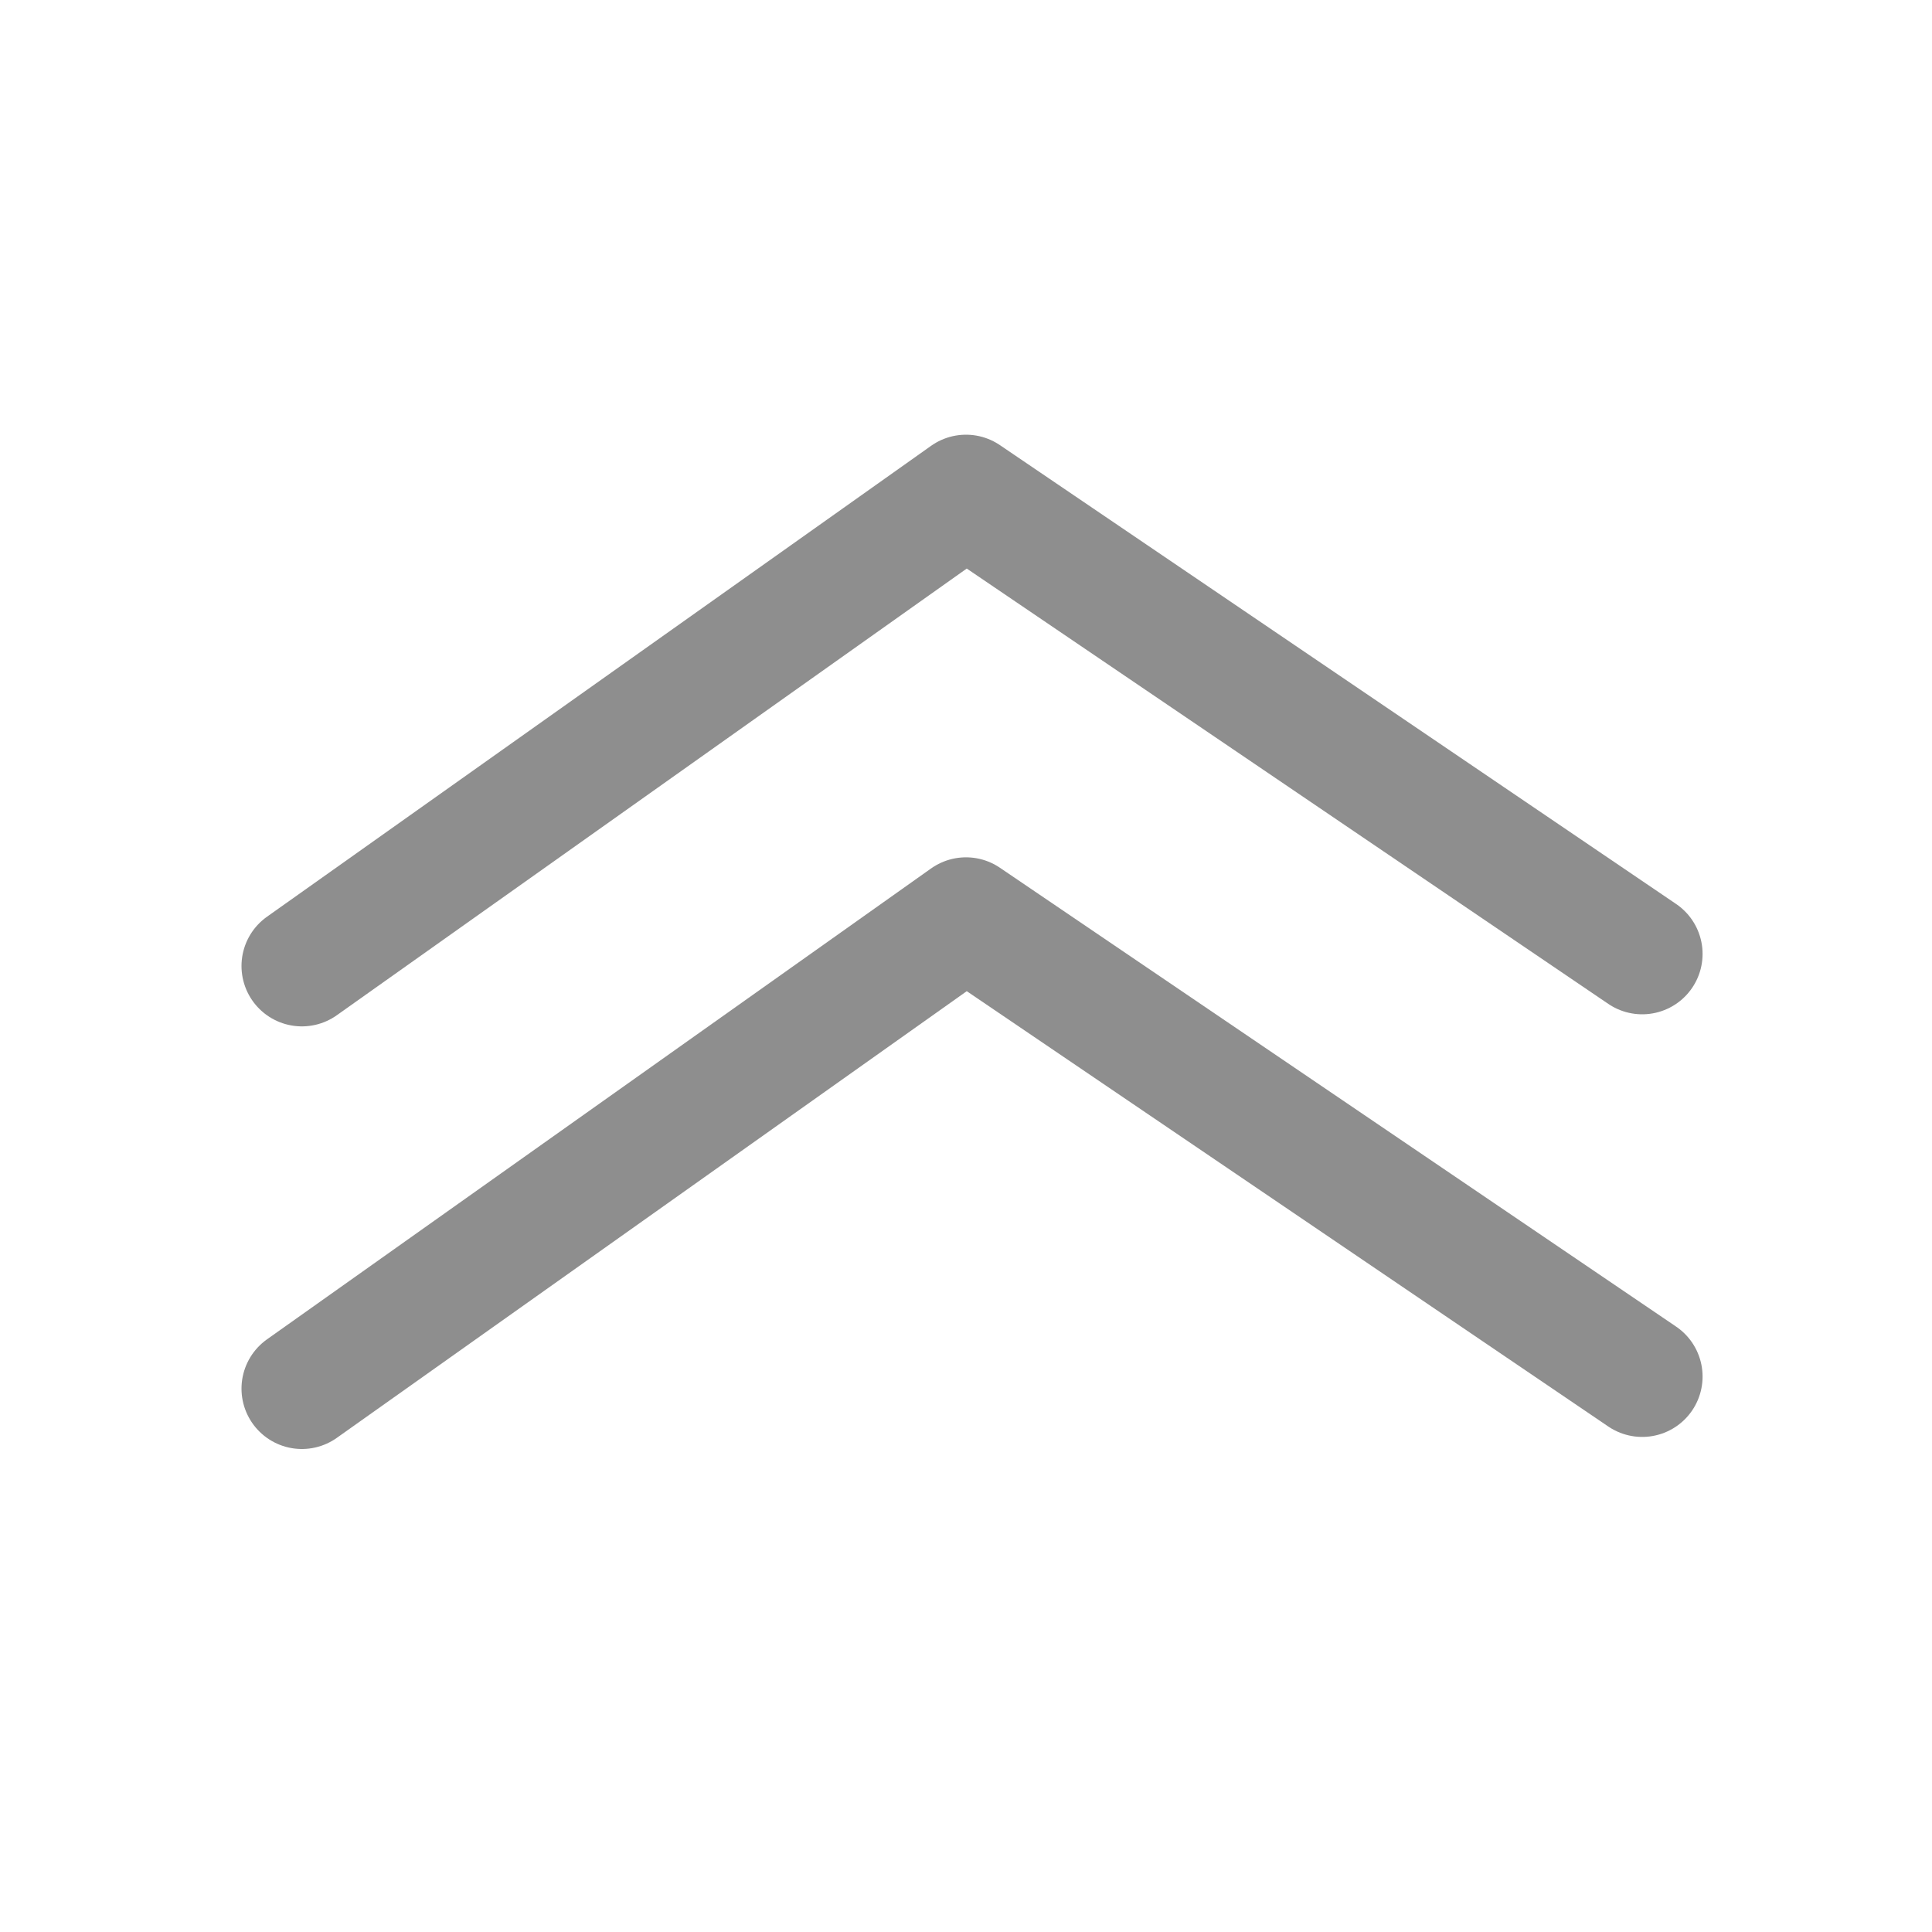
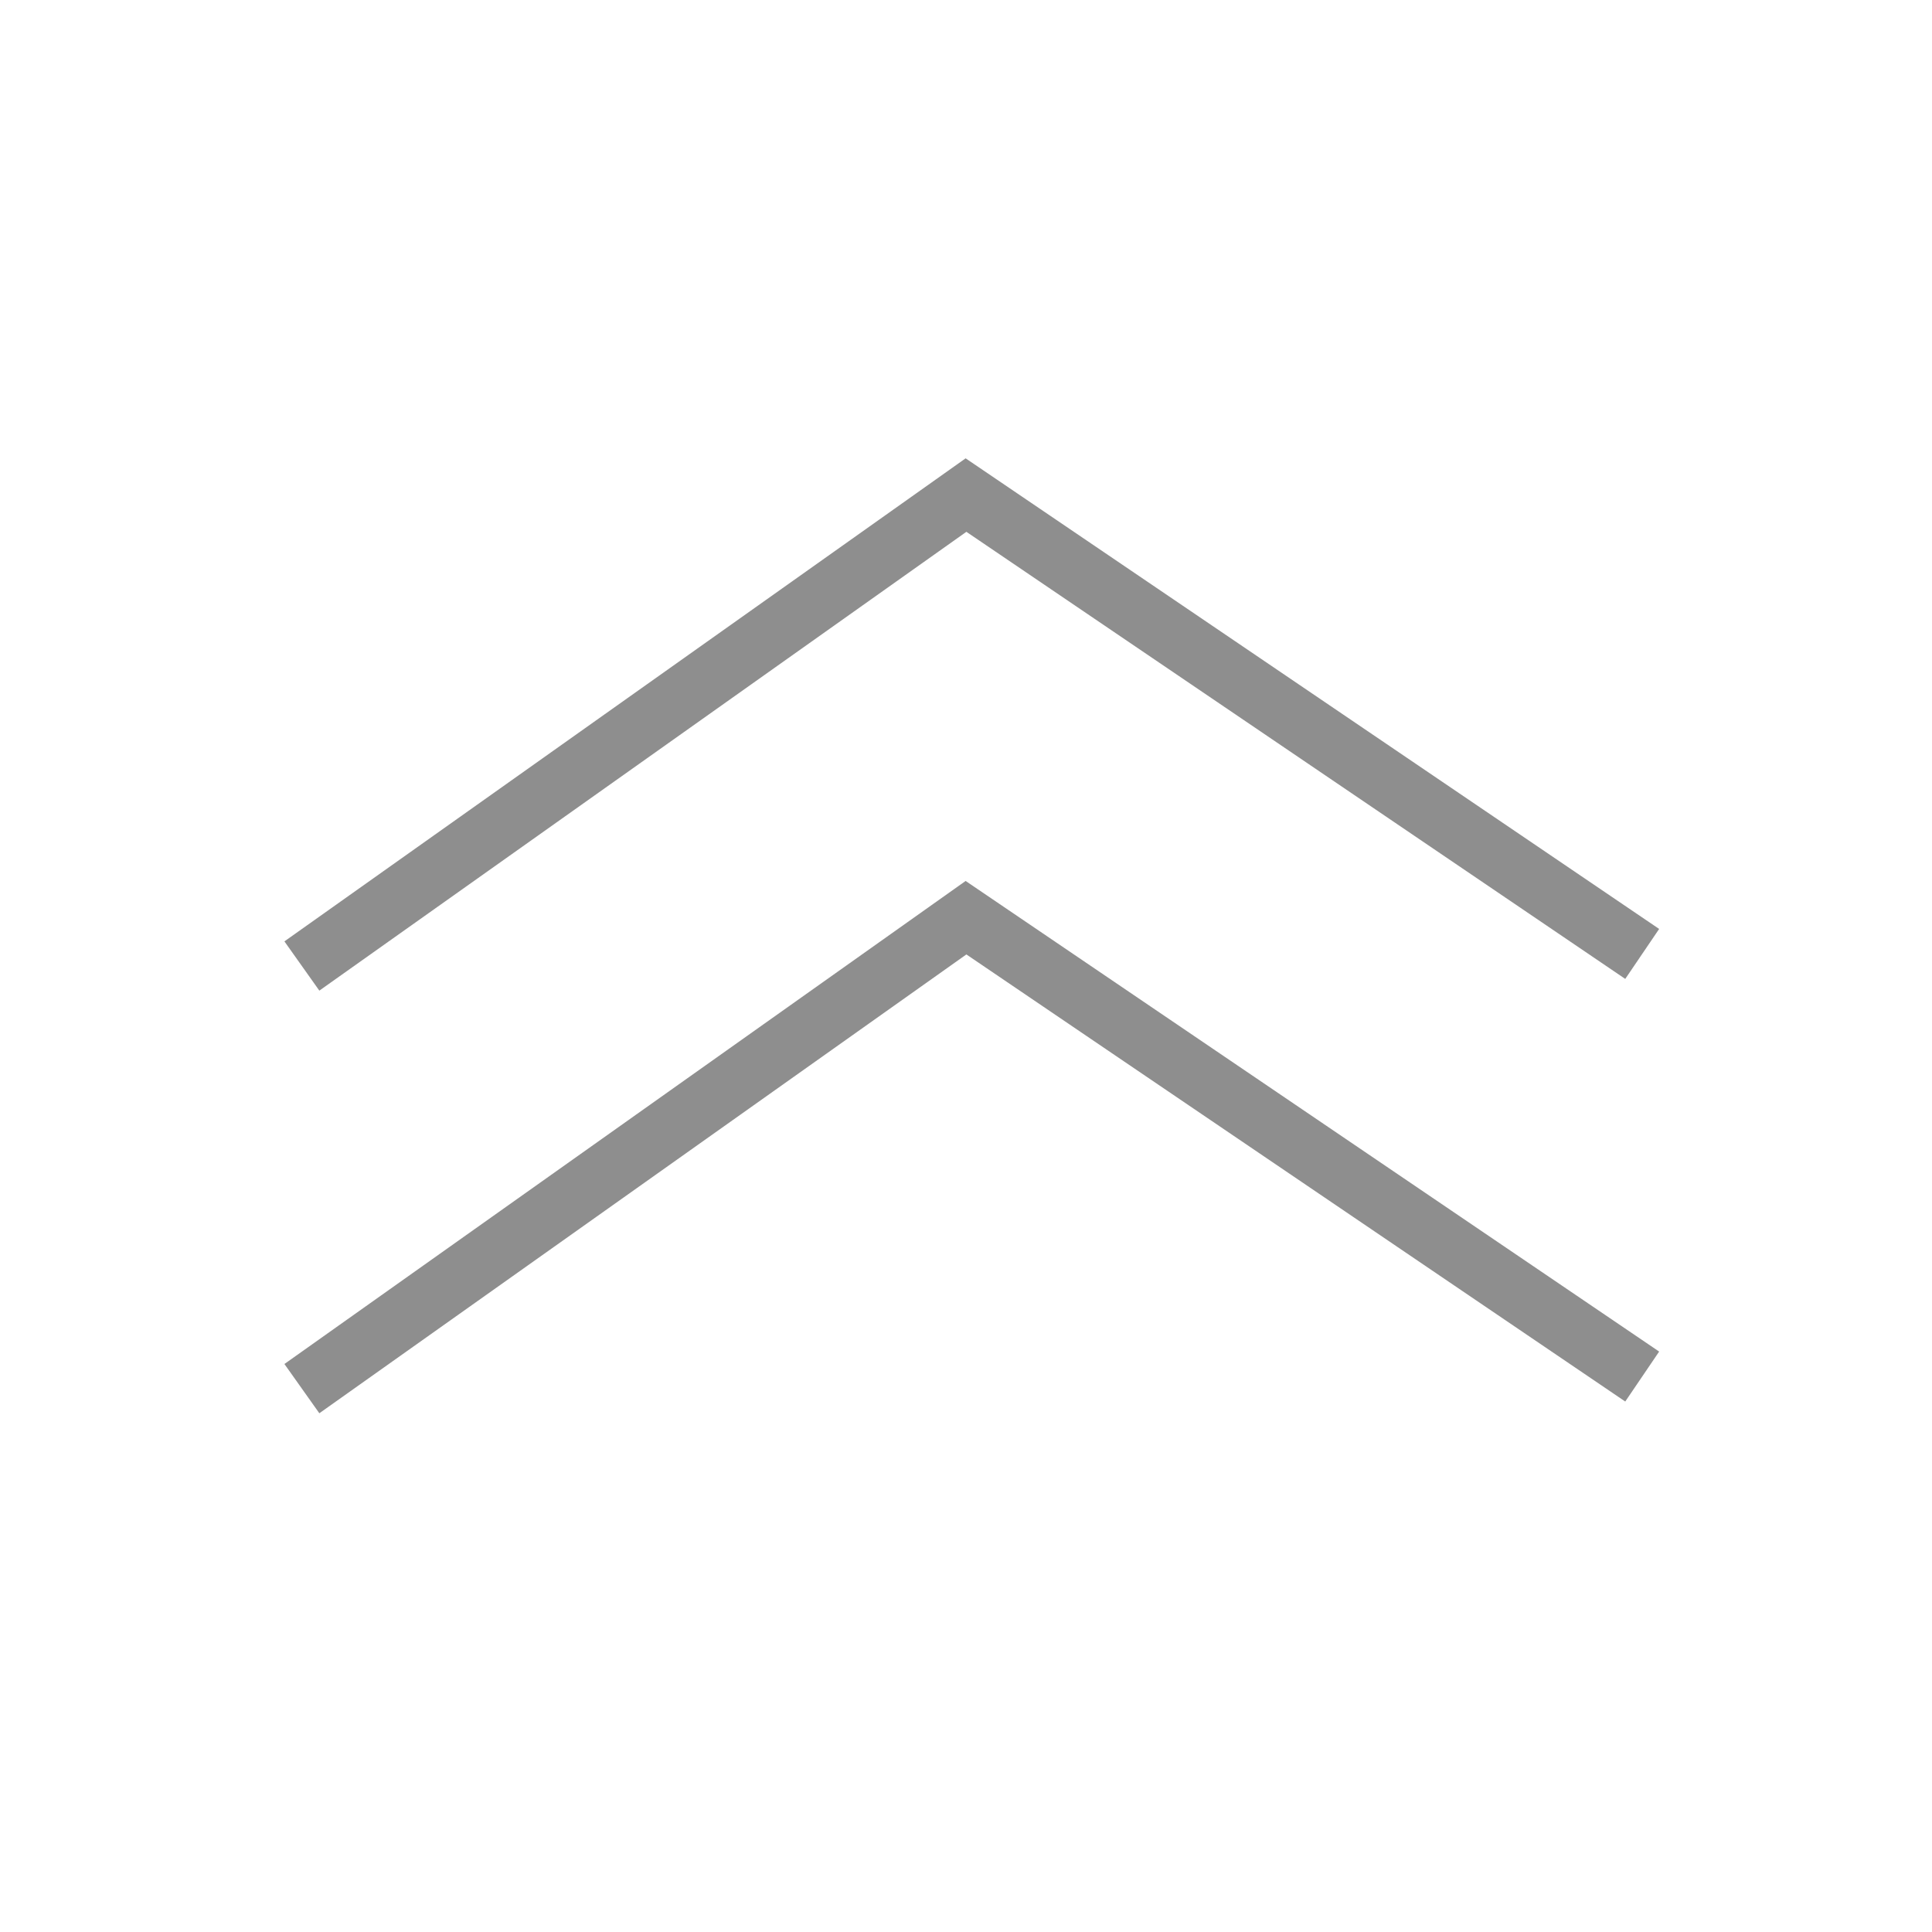
<svg xmlns="http://www.w3.org/2000/svg" version="1.1" id="Layer_1" x="0px" y="0px" viewBox="0 0 16 16" style="enable-background:new 0 0 16 16;" xml:space="preserve">
  <style type="text/css">
- 	.st0{fill:none;stroke:#8E8E8E;stroke-linecap:round;stroke-linejoin:round;stroke-miterlimit:10;}
+ 	.st0{fill:none;stroke:#8E8E8E;stroke-width:0.5;stroke-miterlimit:10;}
</style>
  <polyline class="st0" points="13.6,7.9 8,4.1 2.5,8 " />
  <polyline class="st0" points="13.6,11.4 8,7.6 2.5,11.5 " />
</svg>
